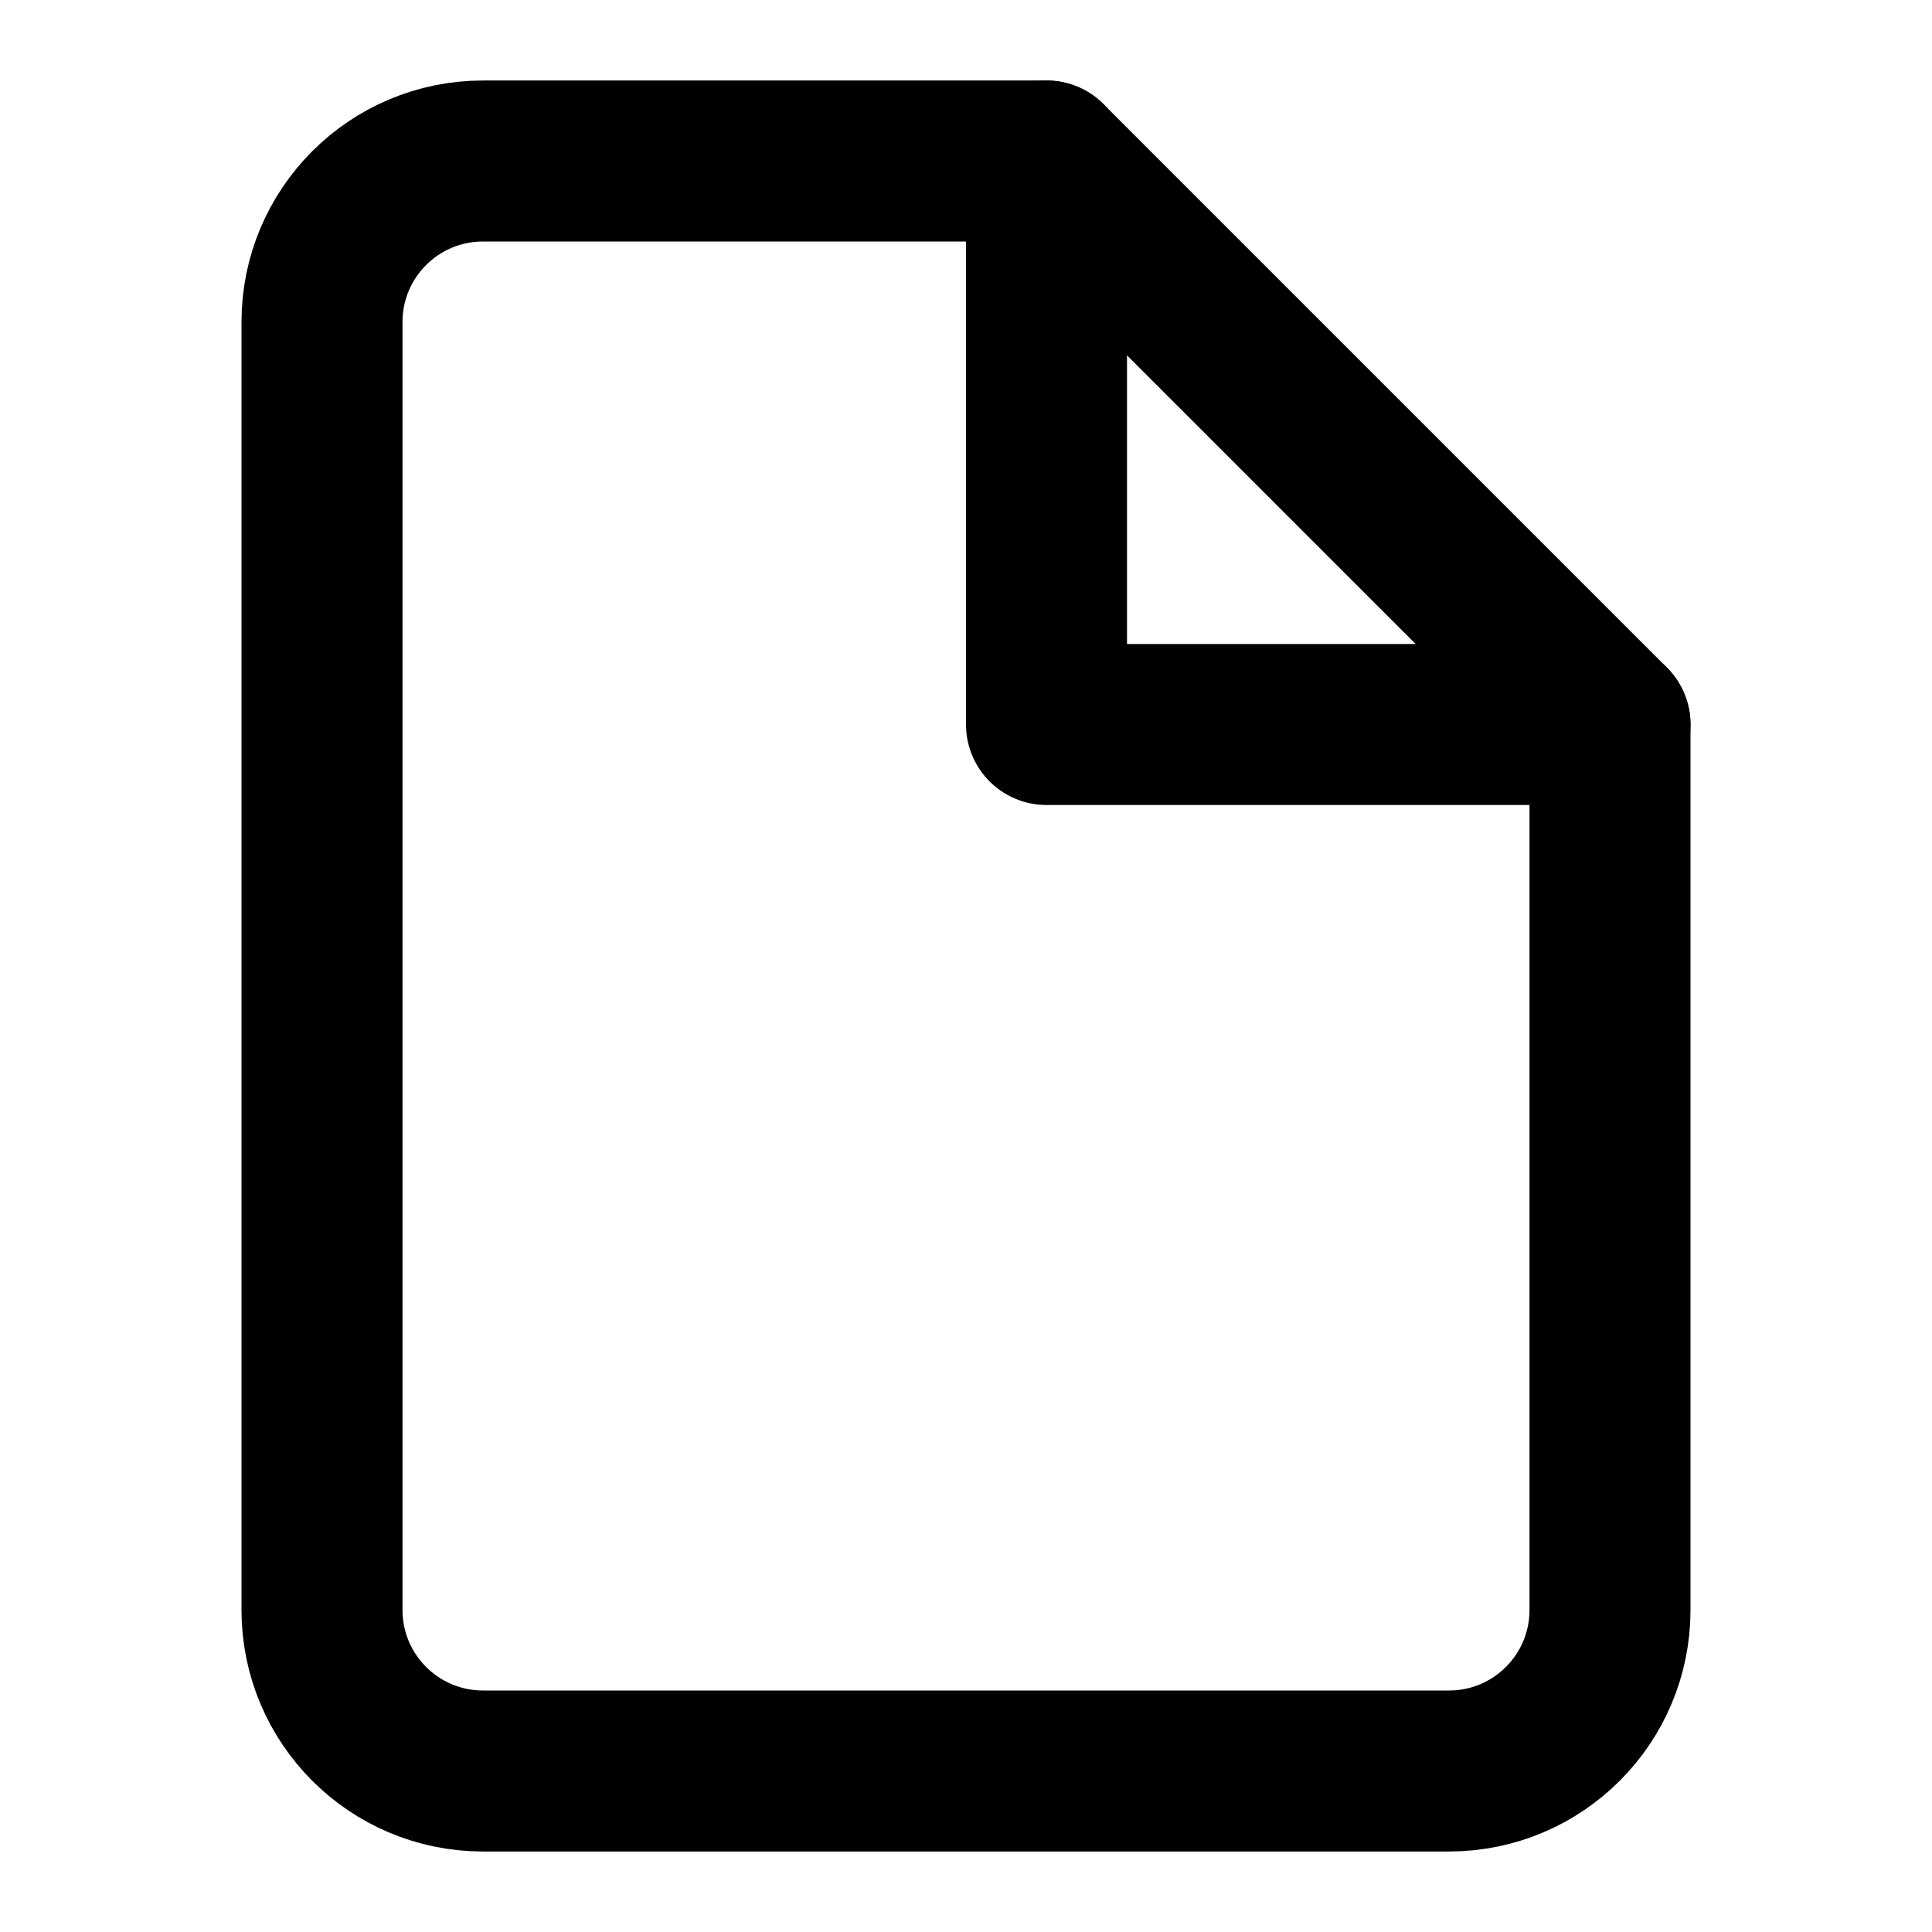
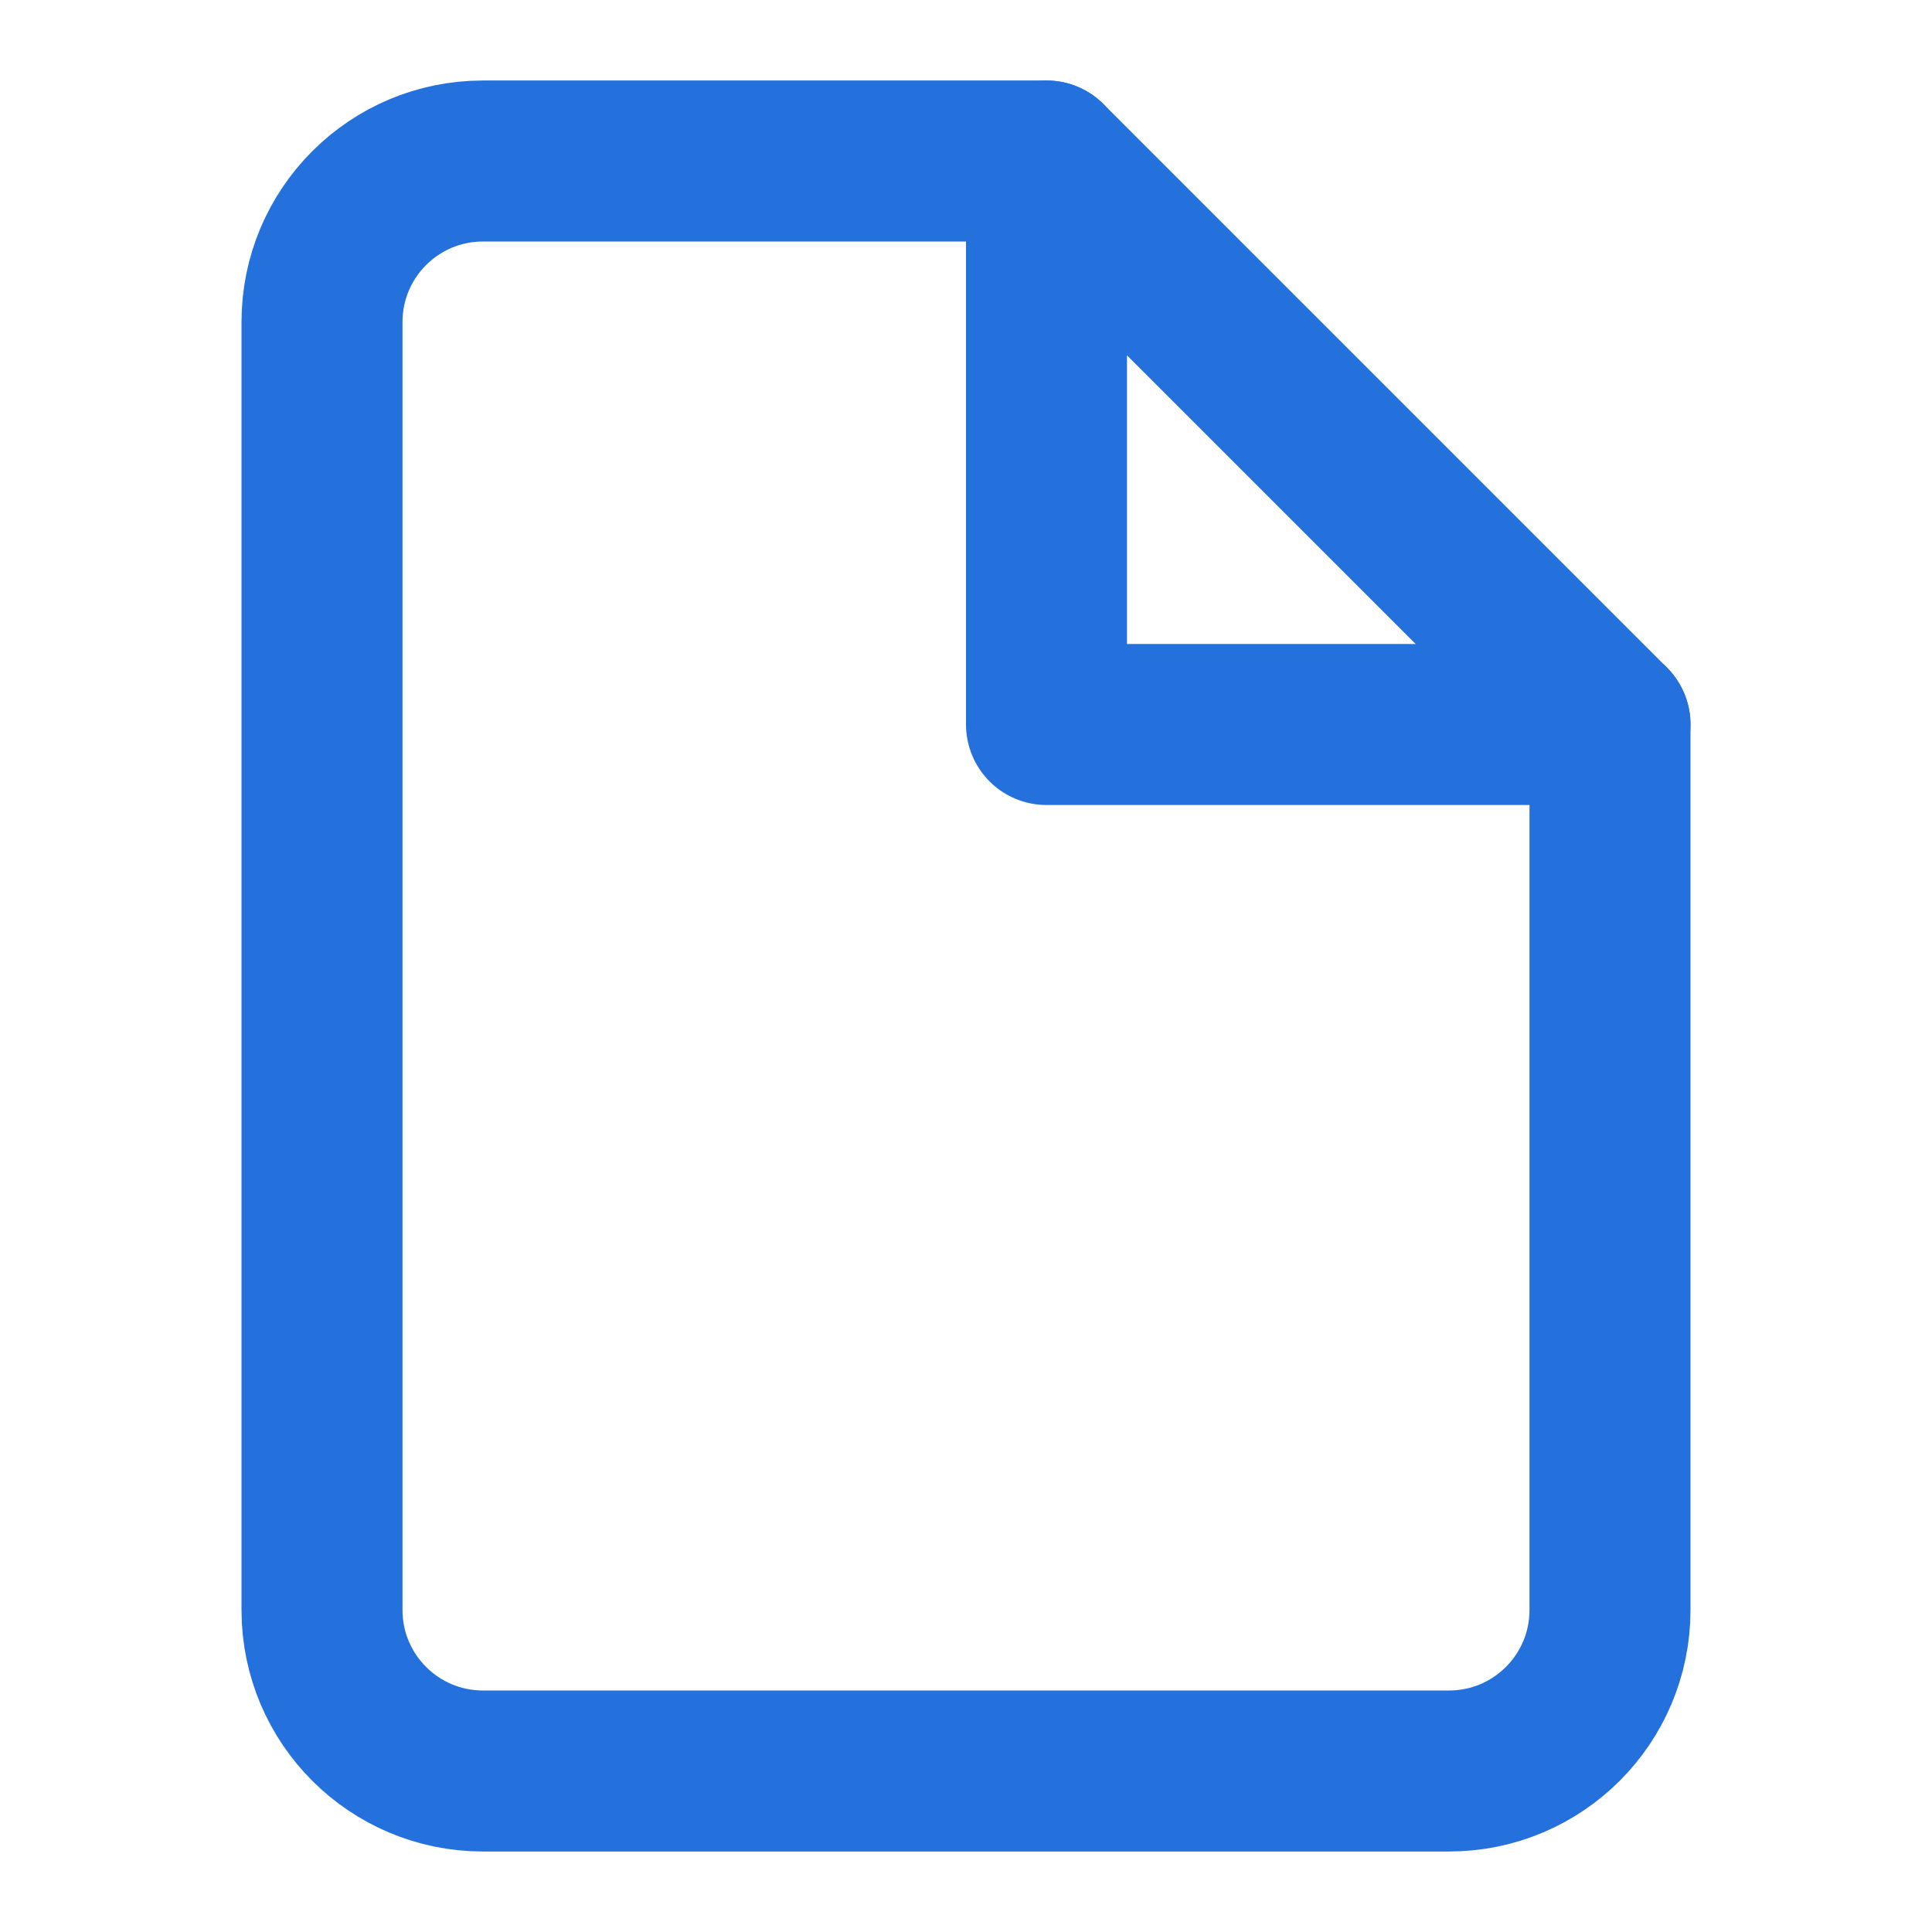
- <svg xmlns="http://www.w3.org/2000/svg" width="24" height="24" viewBox="0 0 24 24" fill="none" stroke="currentColor" stroke-width="2" stroke-linecap="round" stroke-linejoin="round" aria-hidden="true">
+ <svg xmlns="http://www.w3.org/2000/svg" width="24" height="24" viewBox="0 0 24 24" fill="none" stroke="#2470dc" stroke-width="2" stroke-linecap="round" stroke-linejoin="round" aria-hidden="true">
  <path d="M13 2H6a2 2 0 0 0-2 2v16a2 2 0 0 0 2 2h12a2 2 0 0 0 2-2V9z" />
  <polyline points="13 2 13 9 20 9" />
</svg>
